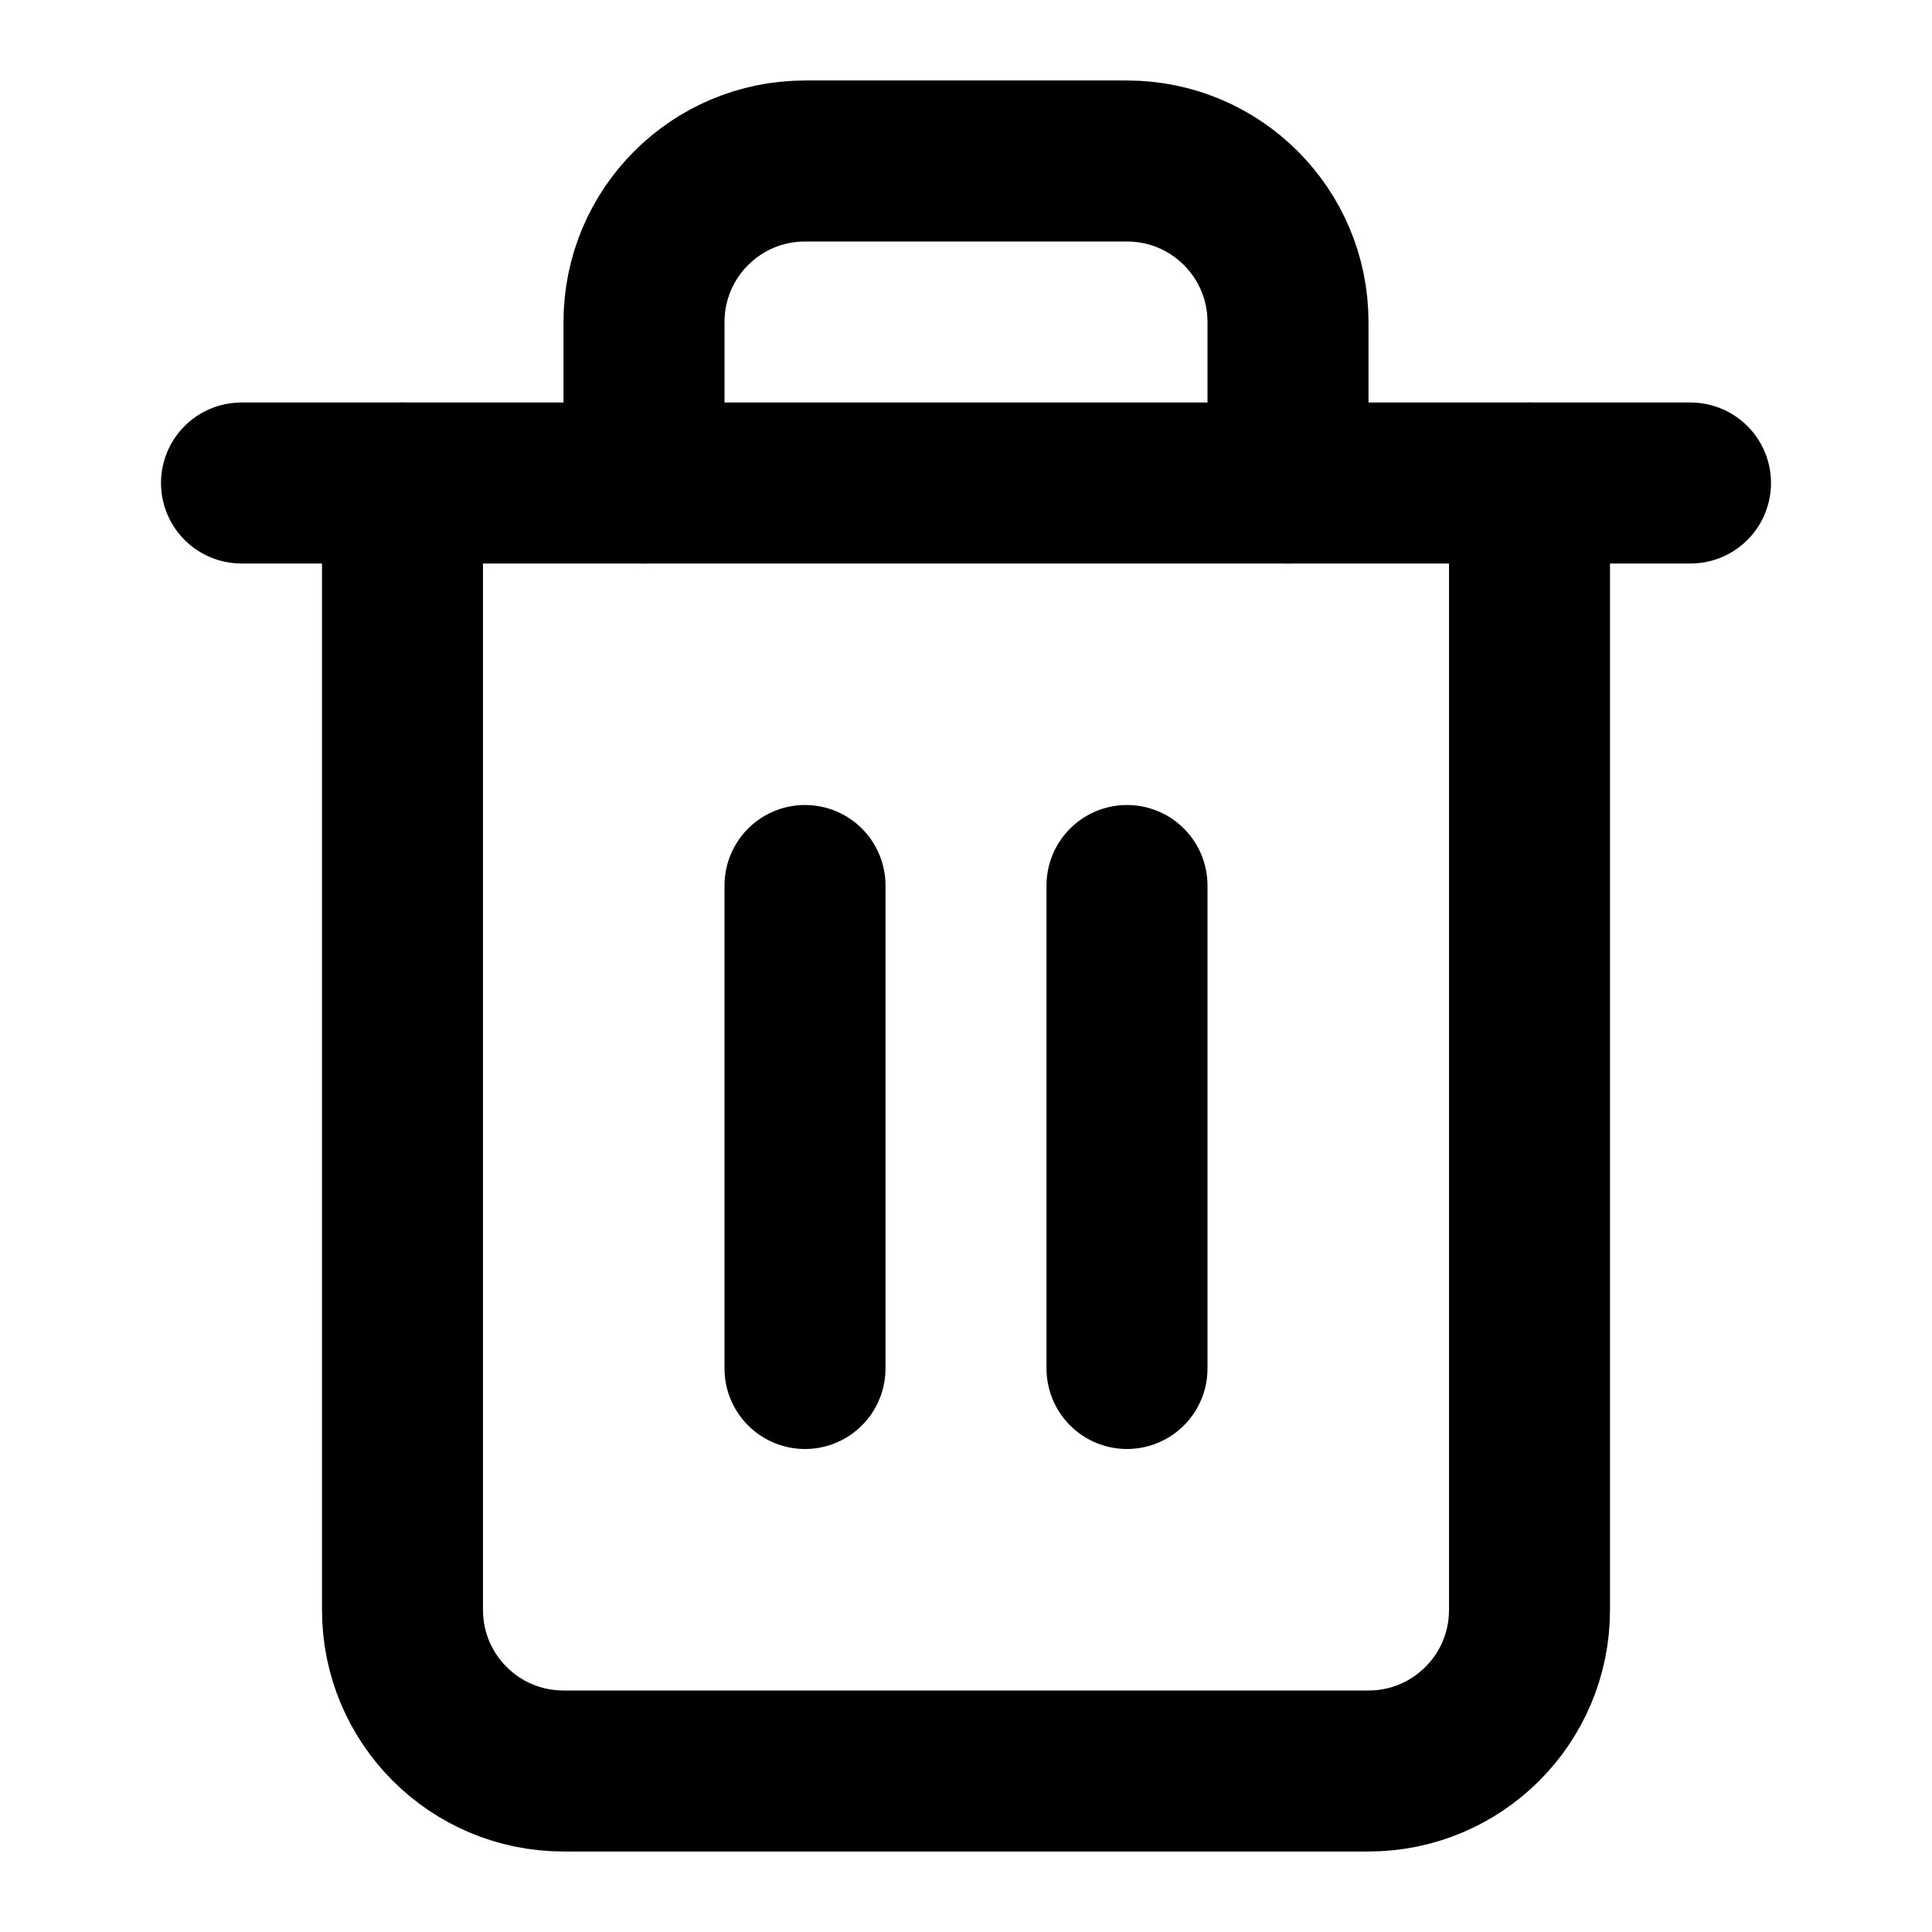
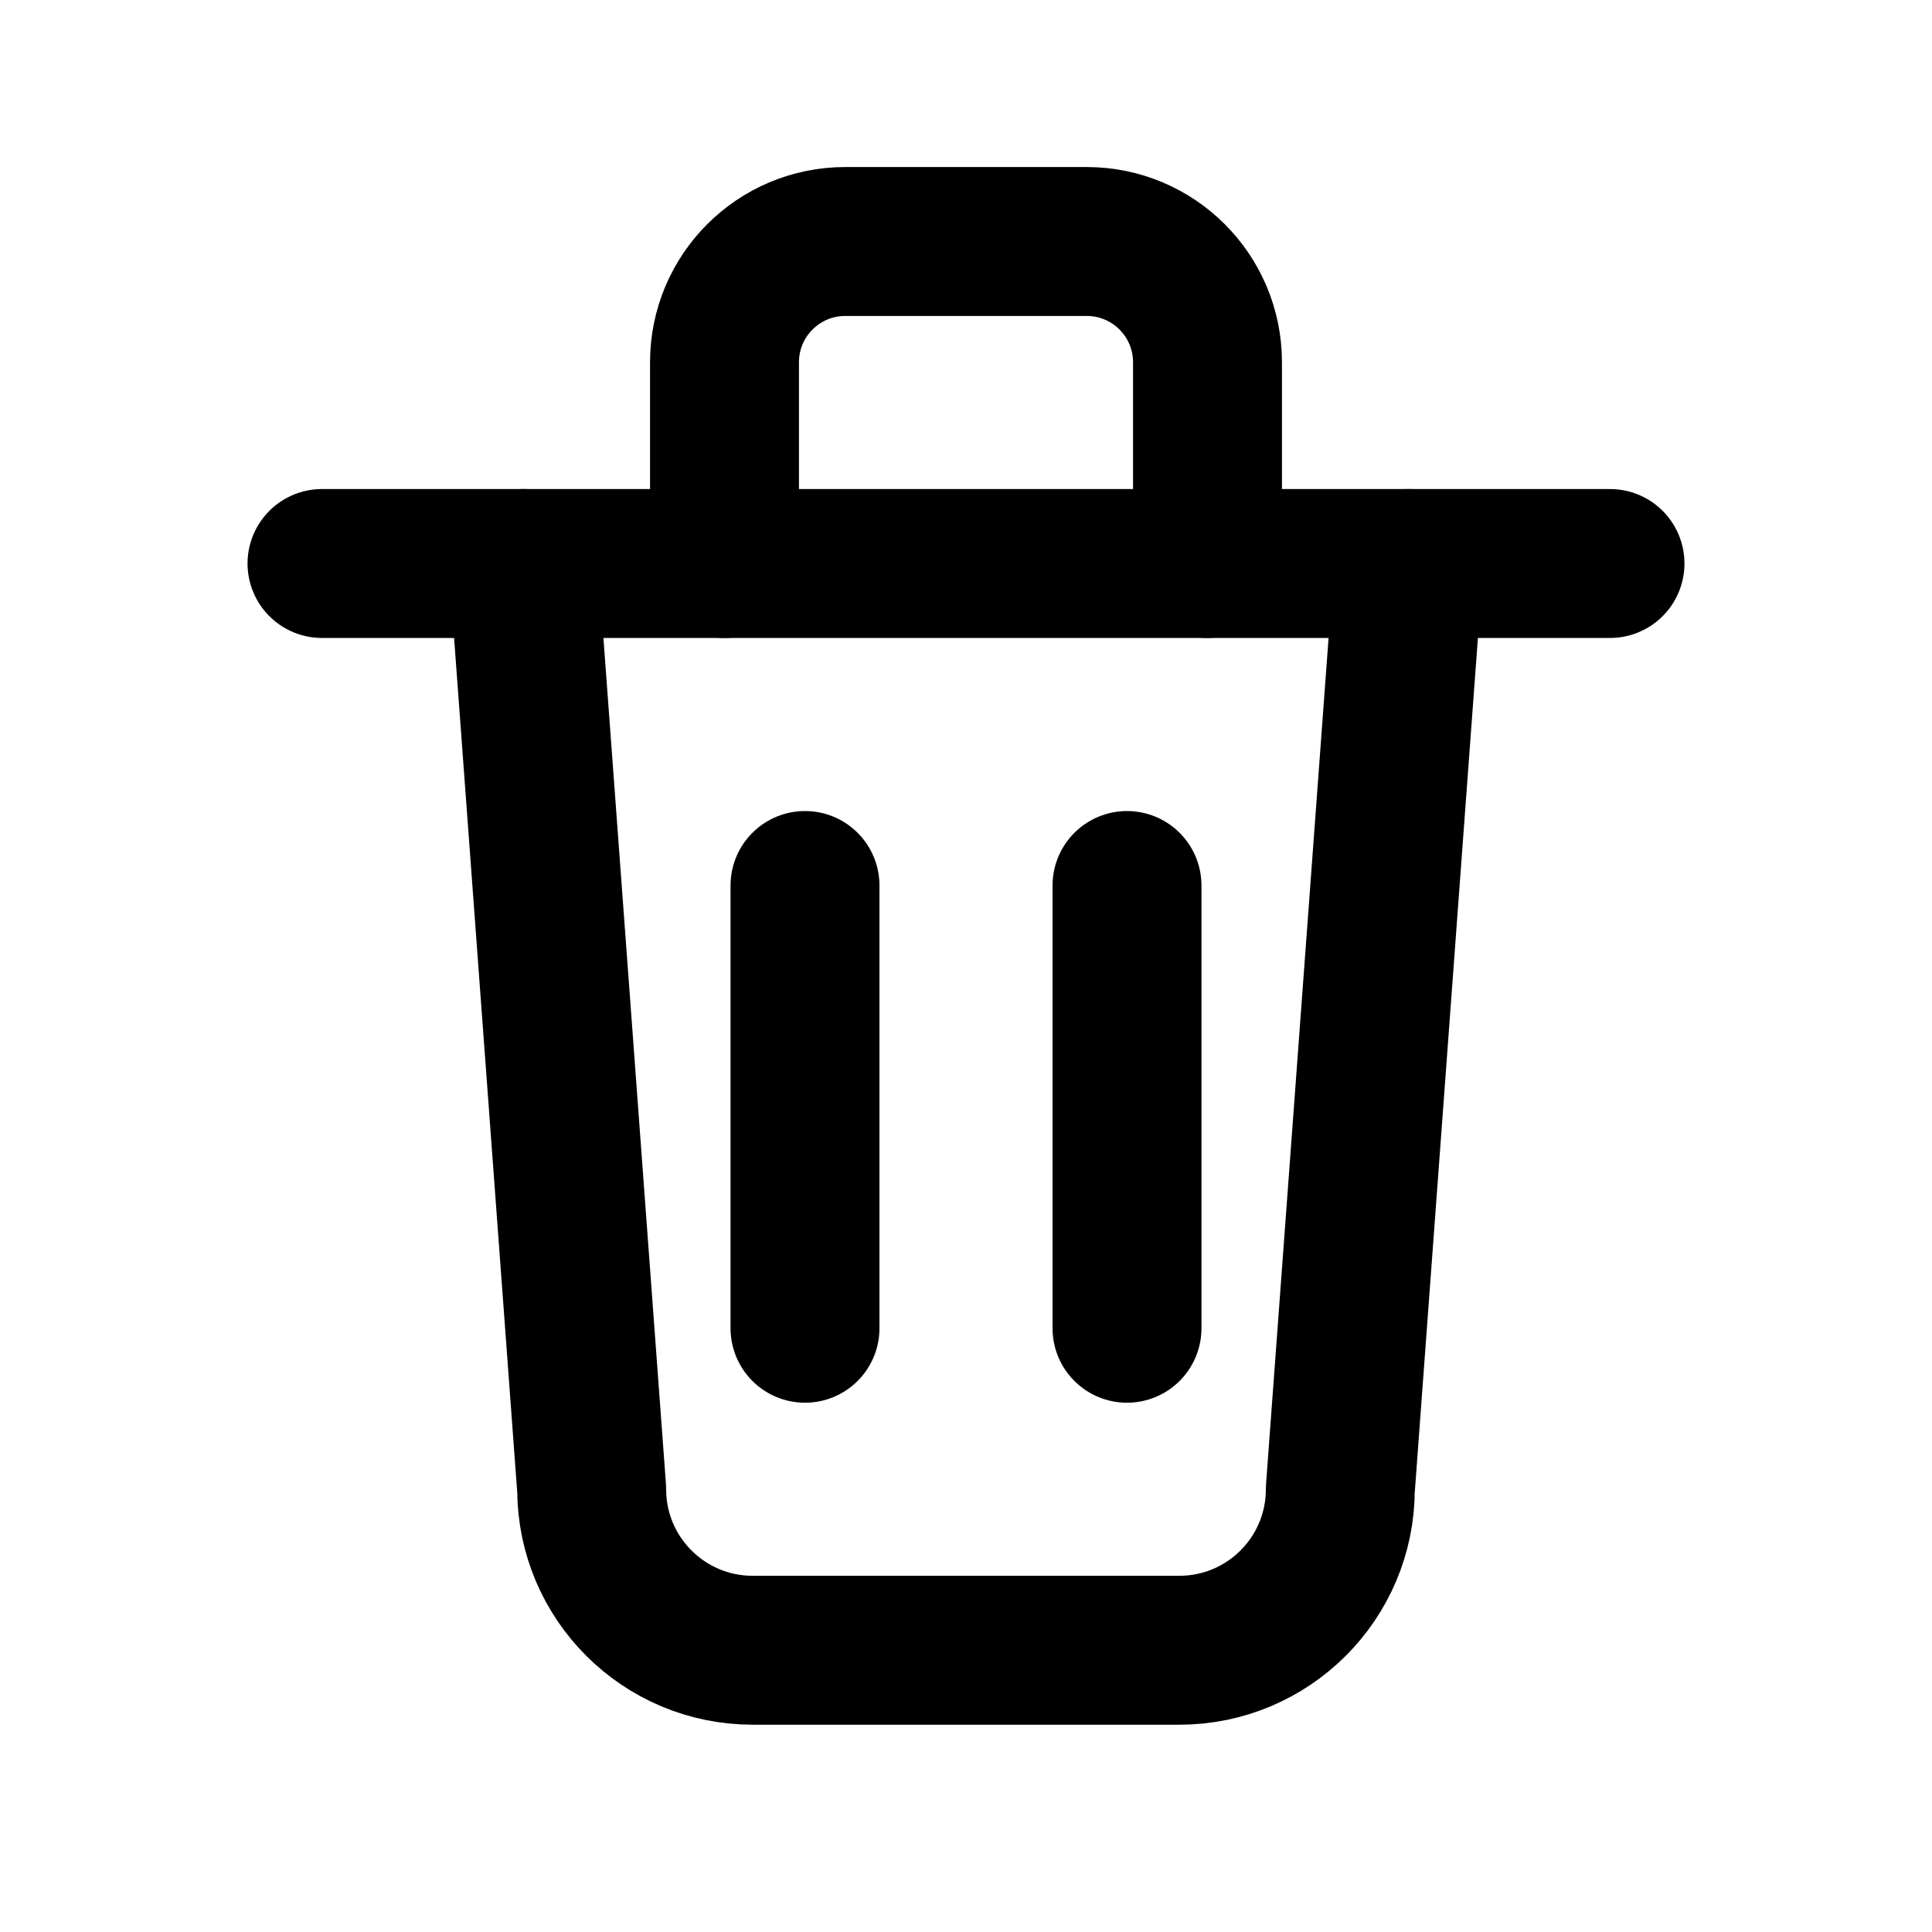
- <svg xmlns="http://www.w3.org/2000/svg" viewBox="0 0 24 24" fill="none" stroke="currentColor" stroke-width="2" stroke-linecap="round" stroke-linejoin="round">
-   <path d="M3 6h18" />
-   <path d="M19 6v14a2 2 0 0 1-2 2H7a2 2 0 0 1-2-2V6" />
-   <path d="M8 6V4a2 2 0 0 1 2-2h4a2 2 0 0 1 2 2v2" />
-   <path d="M10 11v6" />
-   <path d="M14 11v6" />
+ <svg xmlns="http://www.w3.org/2000/svg" viewBox="0 0 24 24" fill="none" stroke="currentColor" stroke-width="1.85" stroke-linecap="round" stroke-linejoin="round">
+   <path d="M4 7h16" />
+   <path d="M9 7V4.5A1.5 1.5 0 0 1 10.5 3h3A1.5 1.5 0 0 1 15 4.5V7" />
+   <path d="M6.5 7l.85 11.5A2 2 0 0 0 9.35 20.5h5.3a2 2 0 0 0 2-2L17.5 7" />
+   <path d="M10 11v5.5" />
+   <path d="M14 11v5.5" />
</svg>
